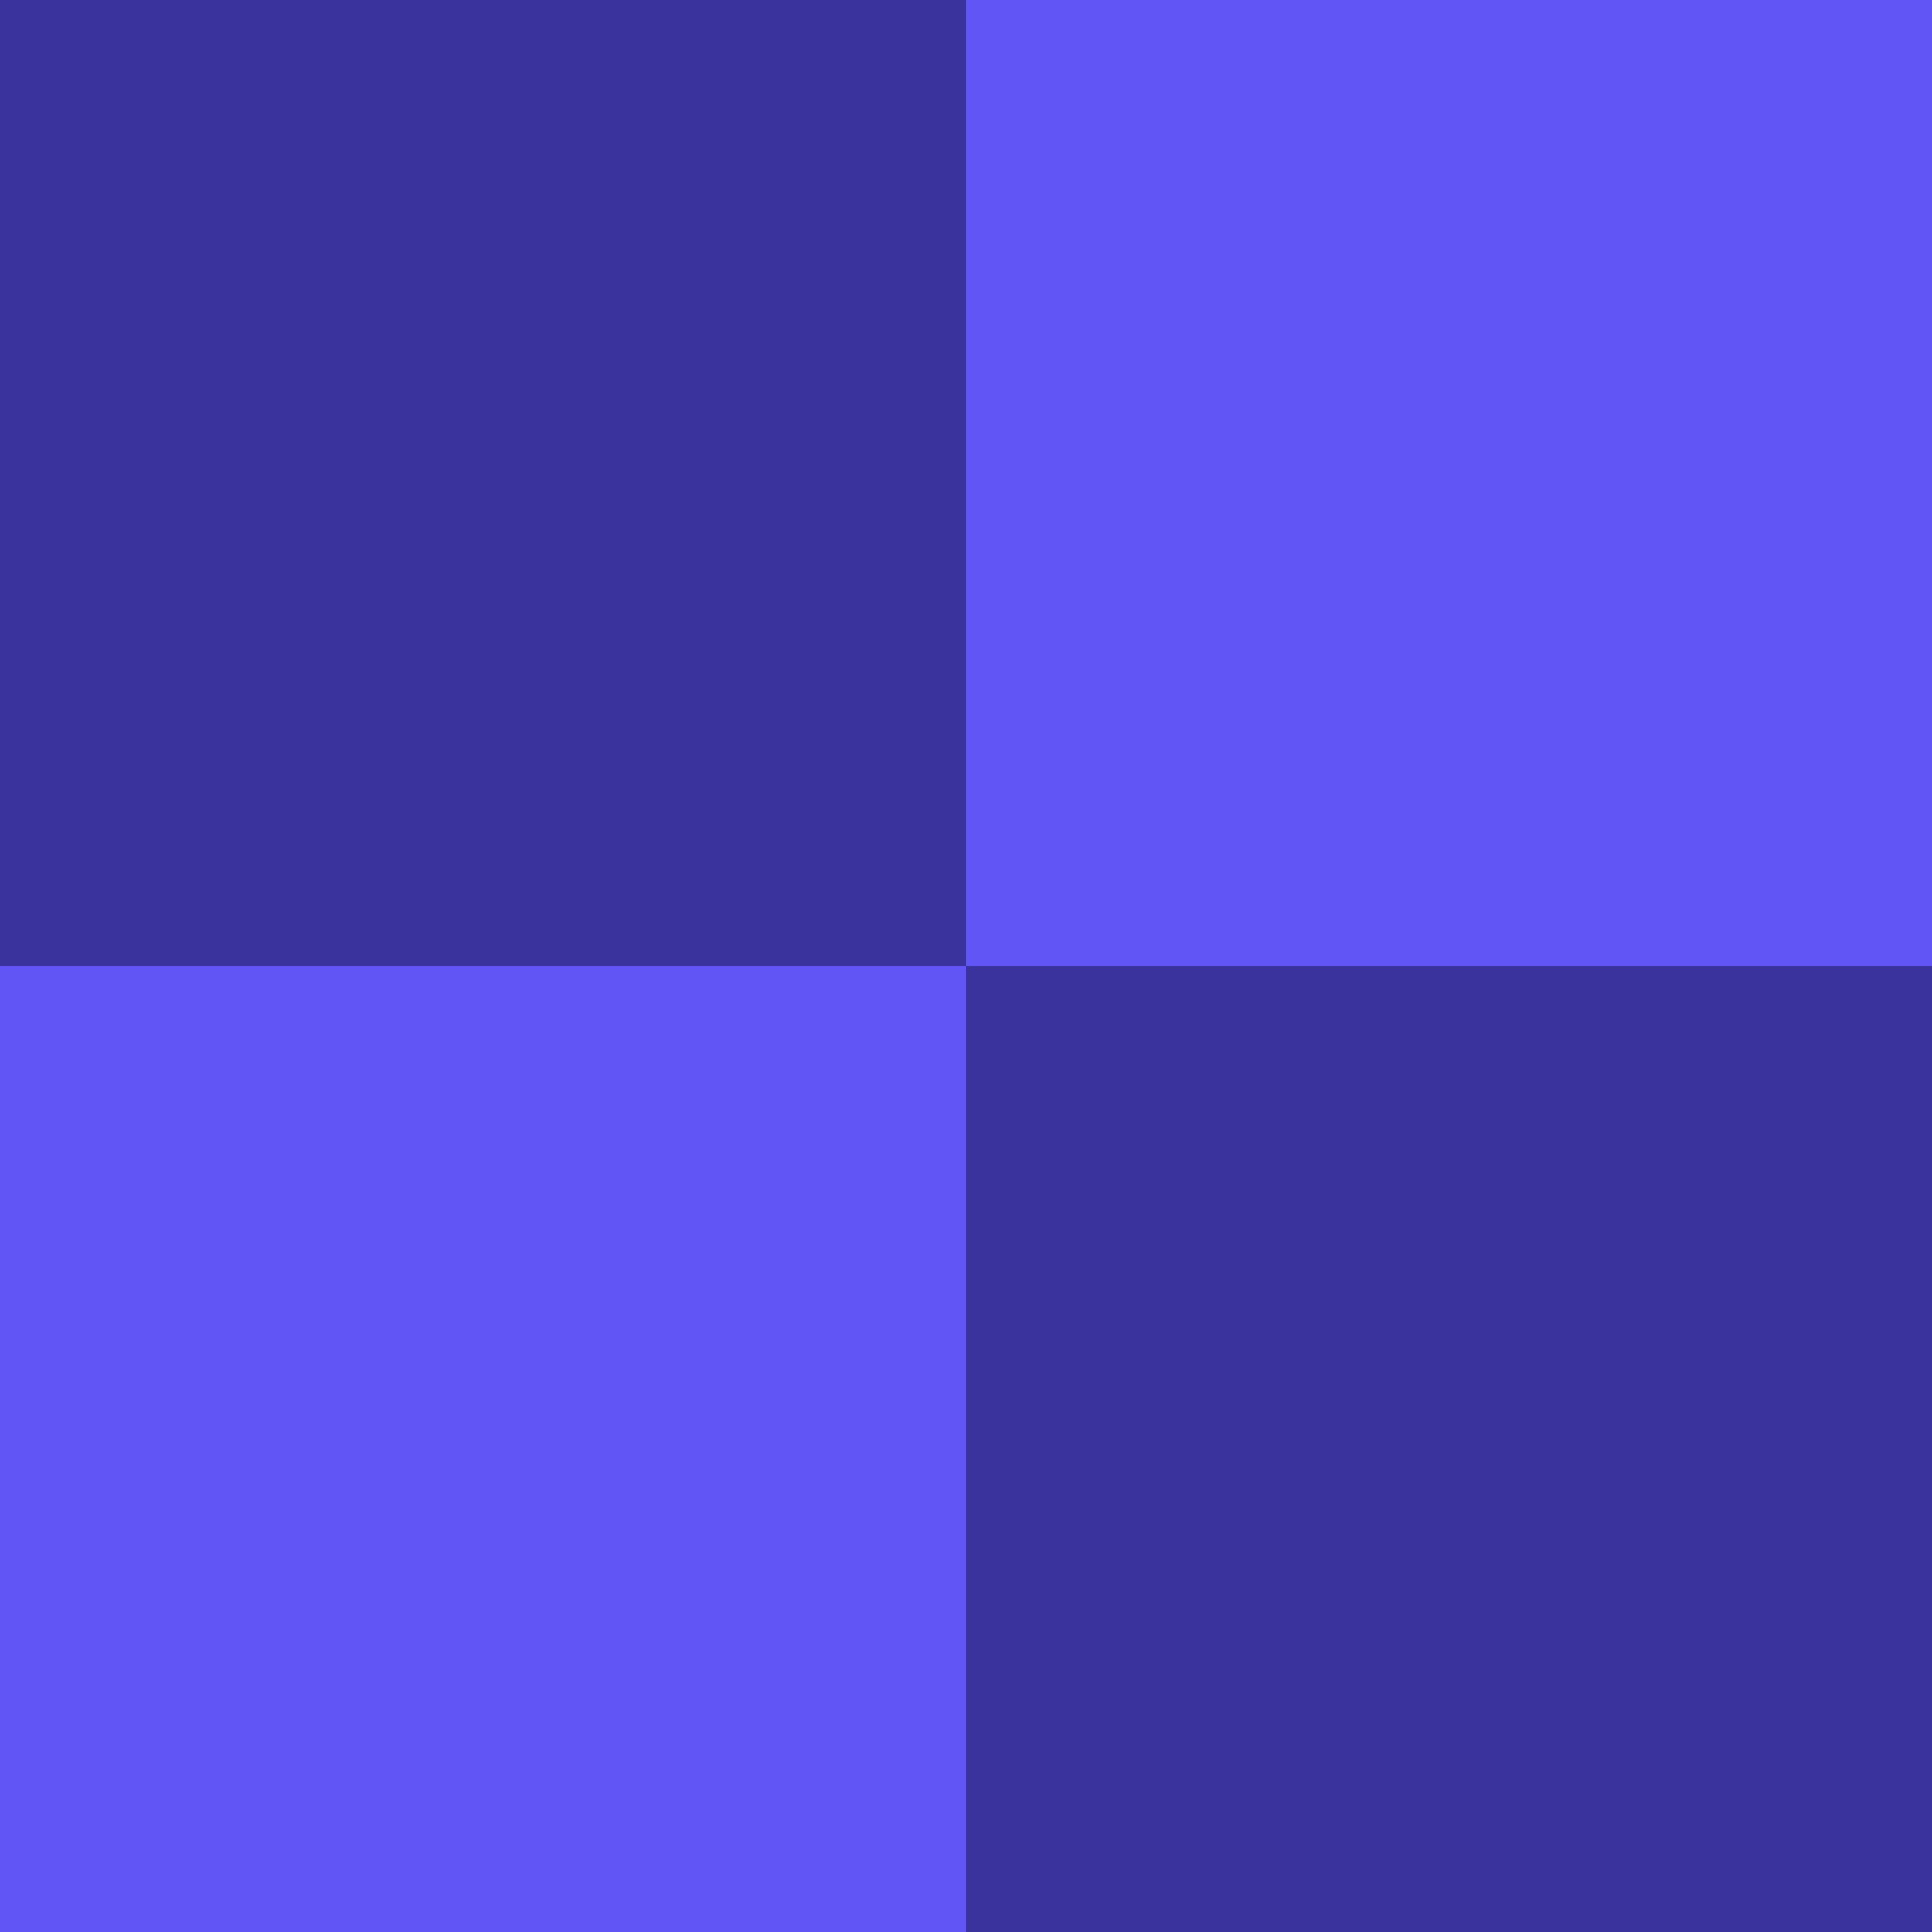
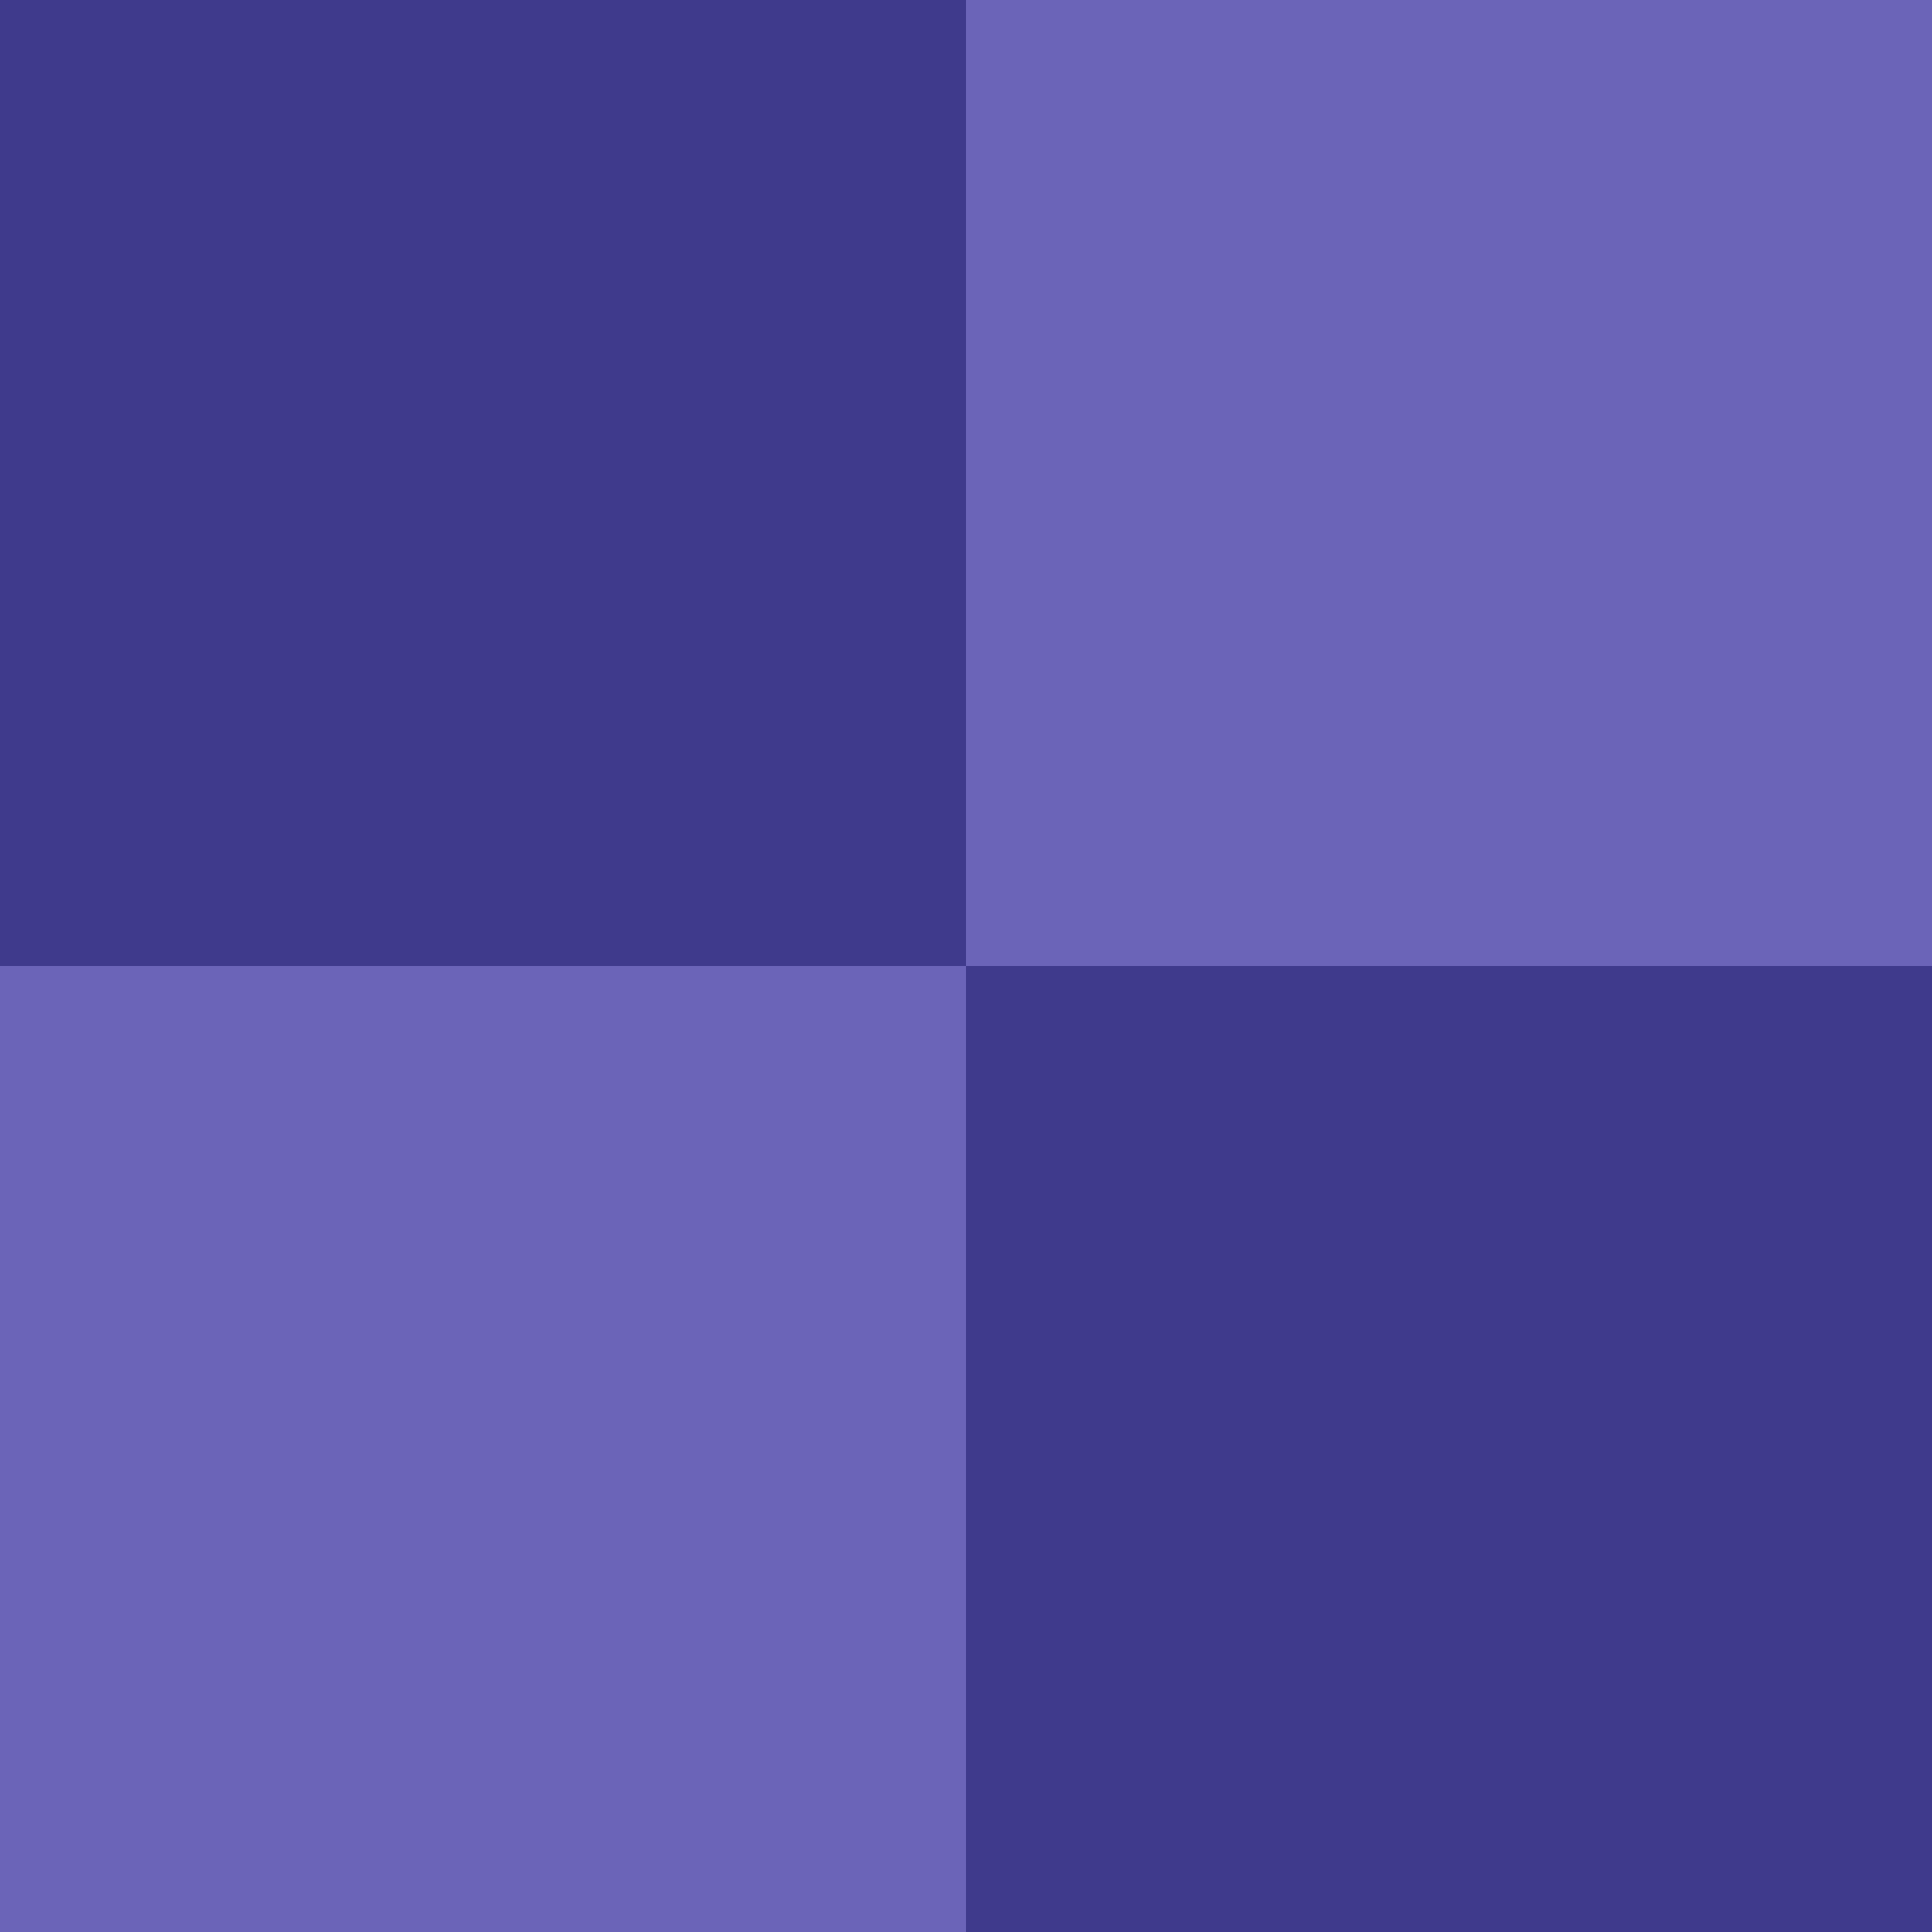
<svg xmlns="http://www.w3.org/2000/svg" viewBox="0 0 1024 1024">
-   <rect x="0.0" y="0.0" width="512.5" height="512.5" fill="#3B339D" />
-   <rect x="0.0" y="512.0" width="512.5" height="512.5" fill="#6155F5" />
-   <rect x="512.0" y="0.0" width="512.5" height="512.5" fill="#6155F5" />
-   <rect x="512.0" y="512.0" width="512.5" height="512.5" fill="#3B339D" />
+   <rect x="0.0" y="0.0" width="512.5" height="512.5" fill="#3F3A8C" />
+   <rect x="0.0" y="512.0" width="512.5" height="512.5" fill="#6B64B8" />
+   <rect x="512.0" y="0.0" width="512.5" height="512.5" fill="#6B64B8" />
+   <rect x="512.0" y="512.0" width="512.5" height="512.5" fill="#3F3A8C" />
</svg>
